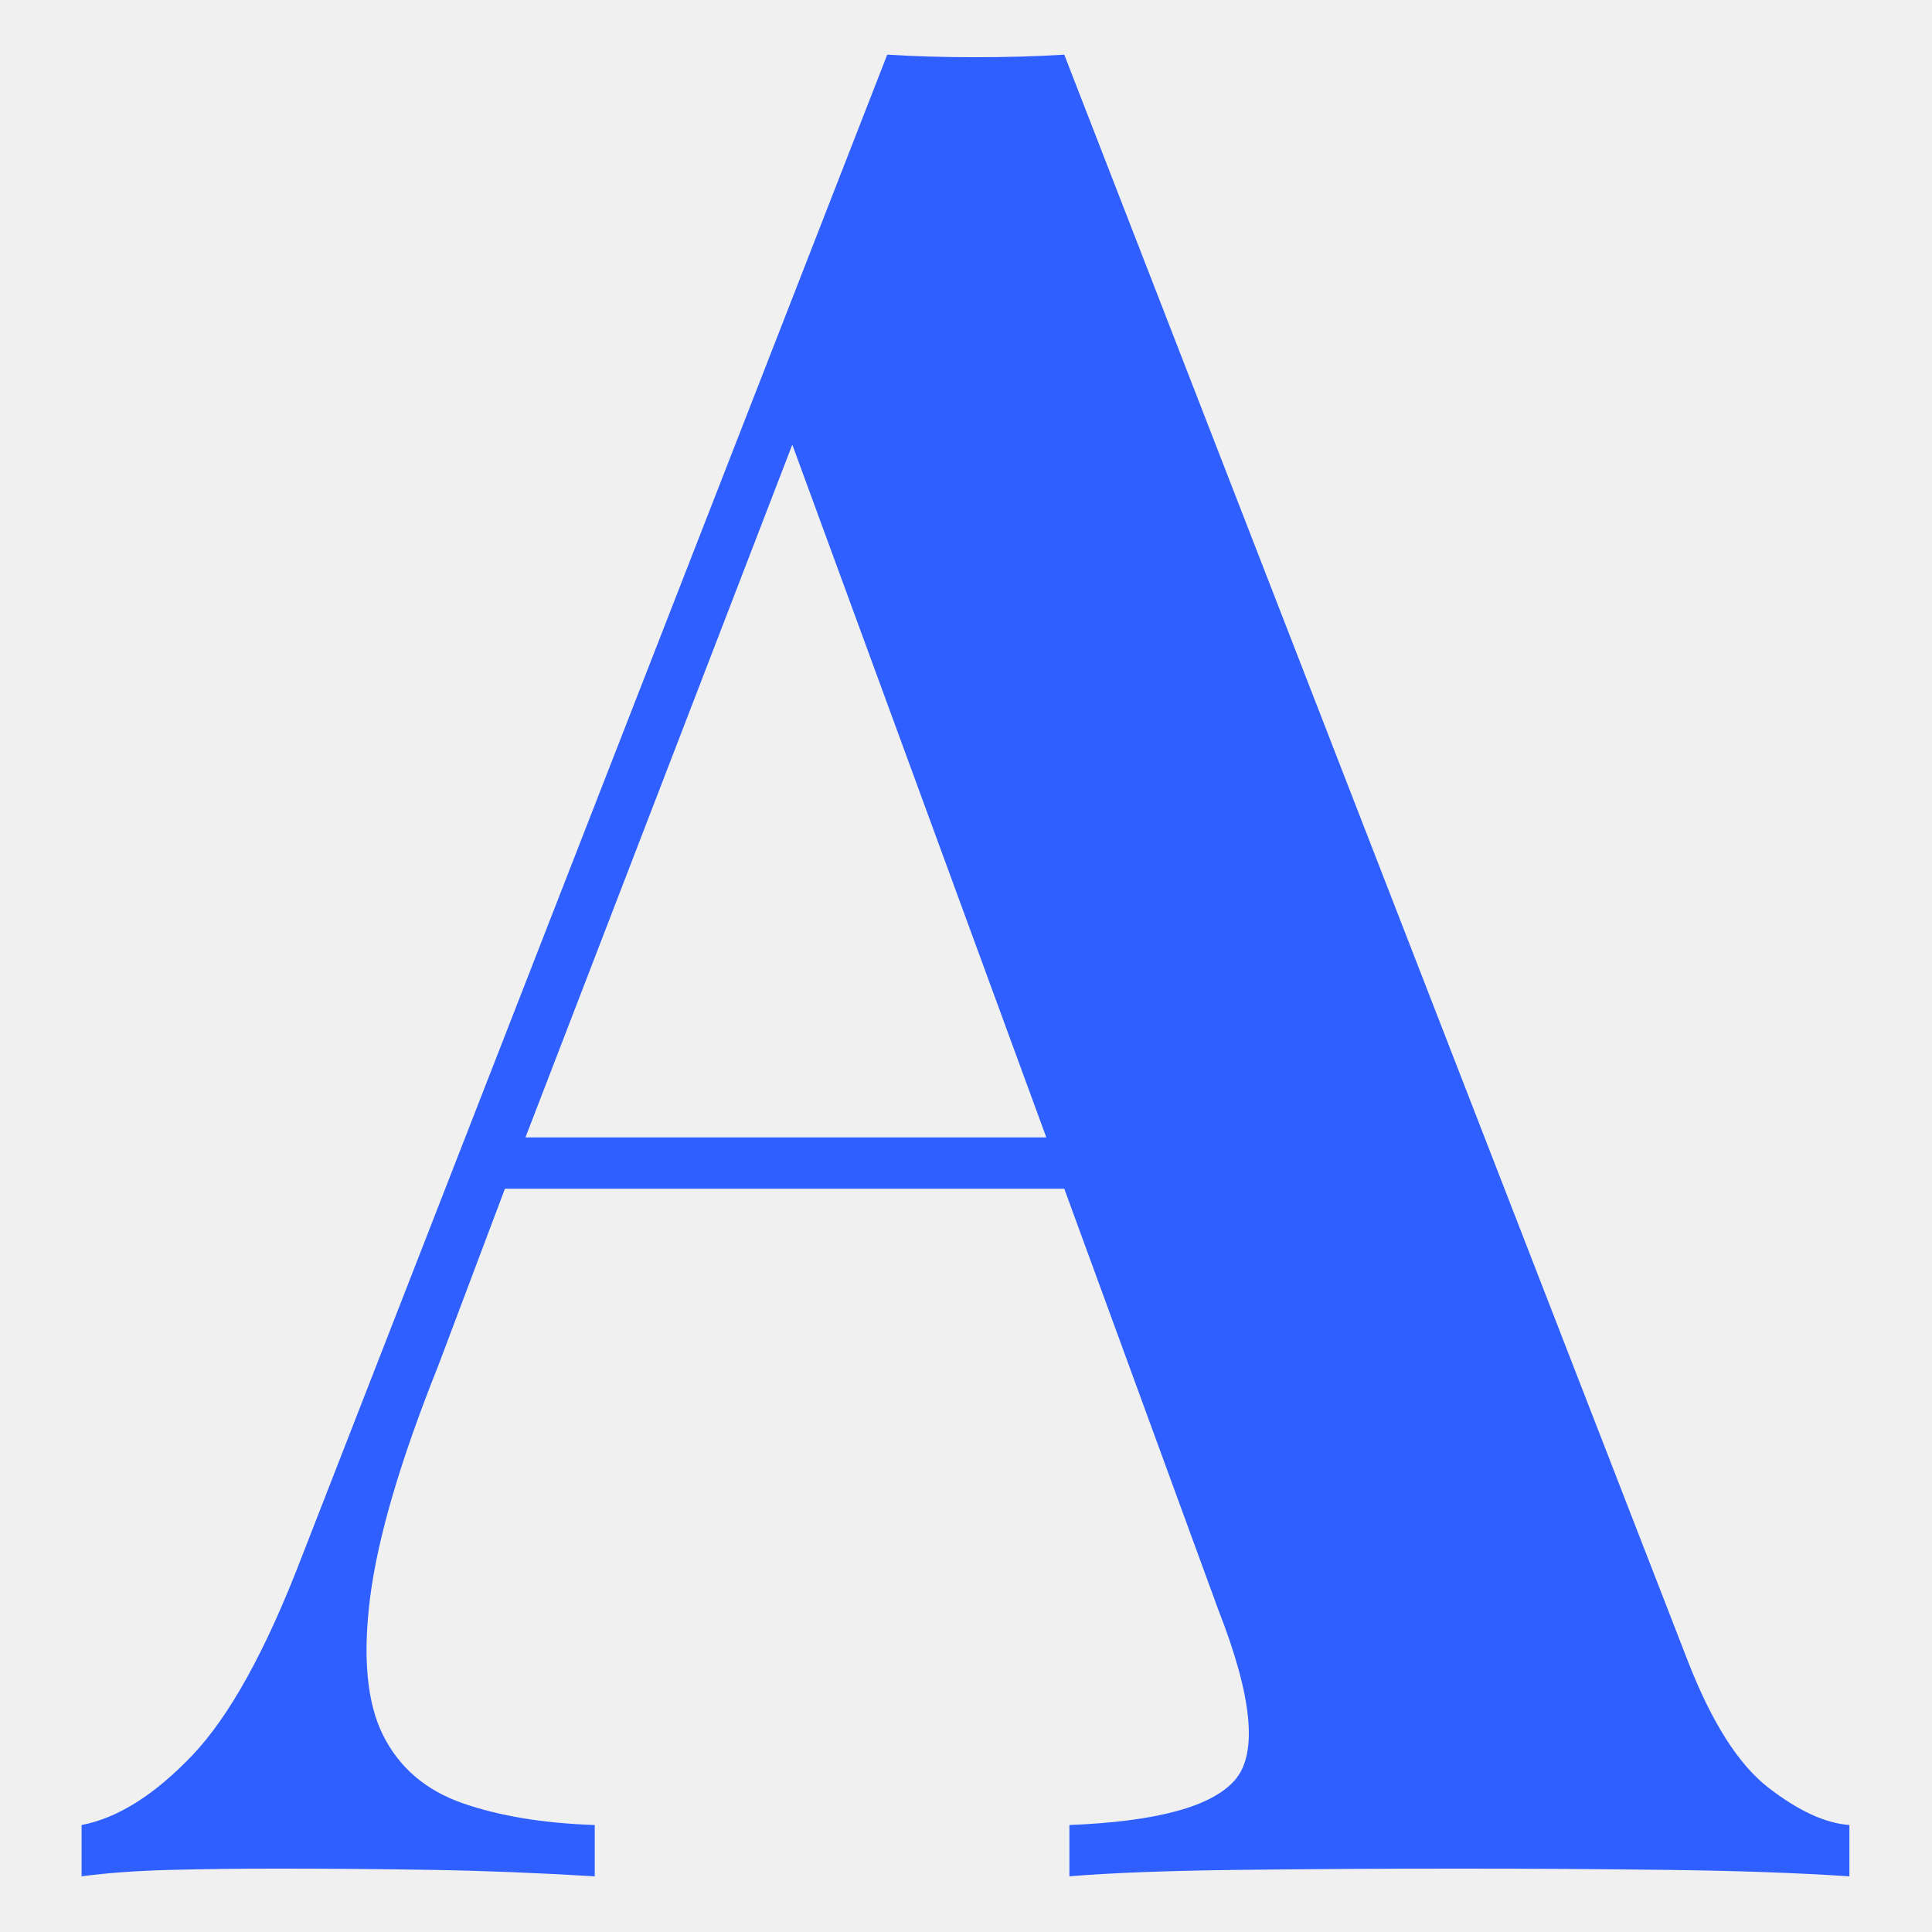
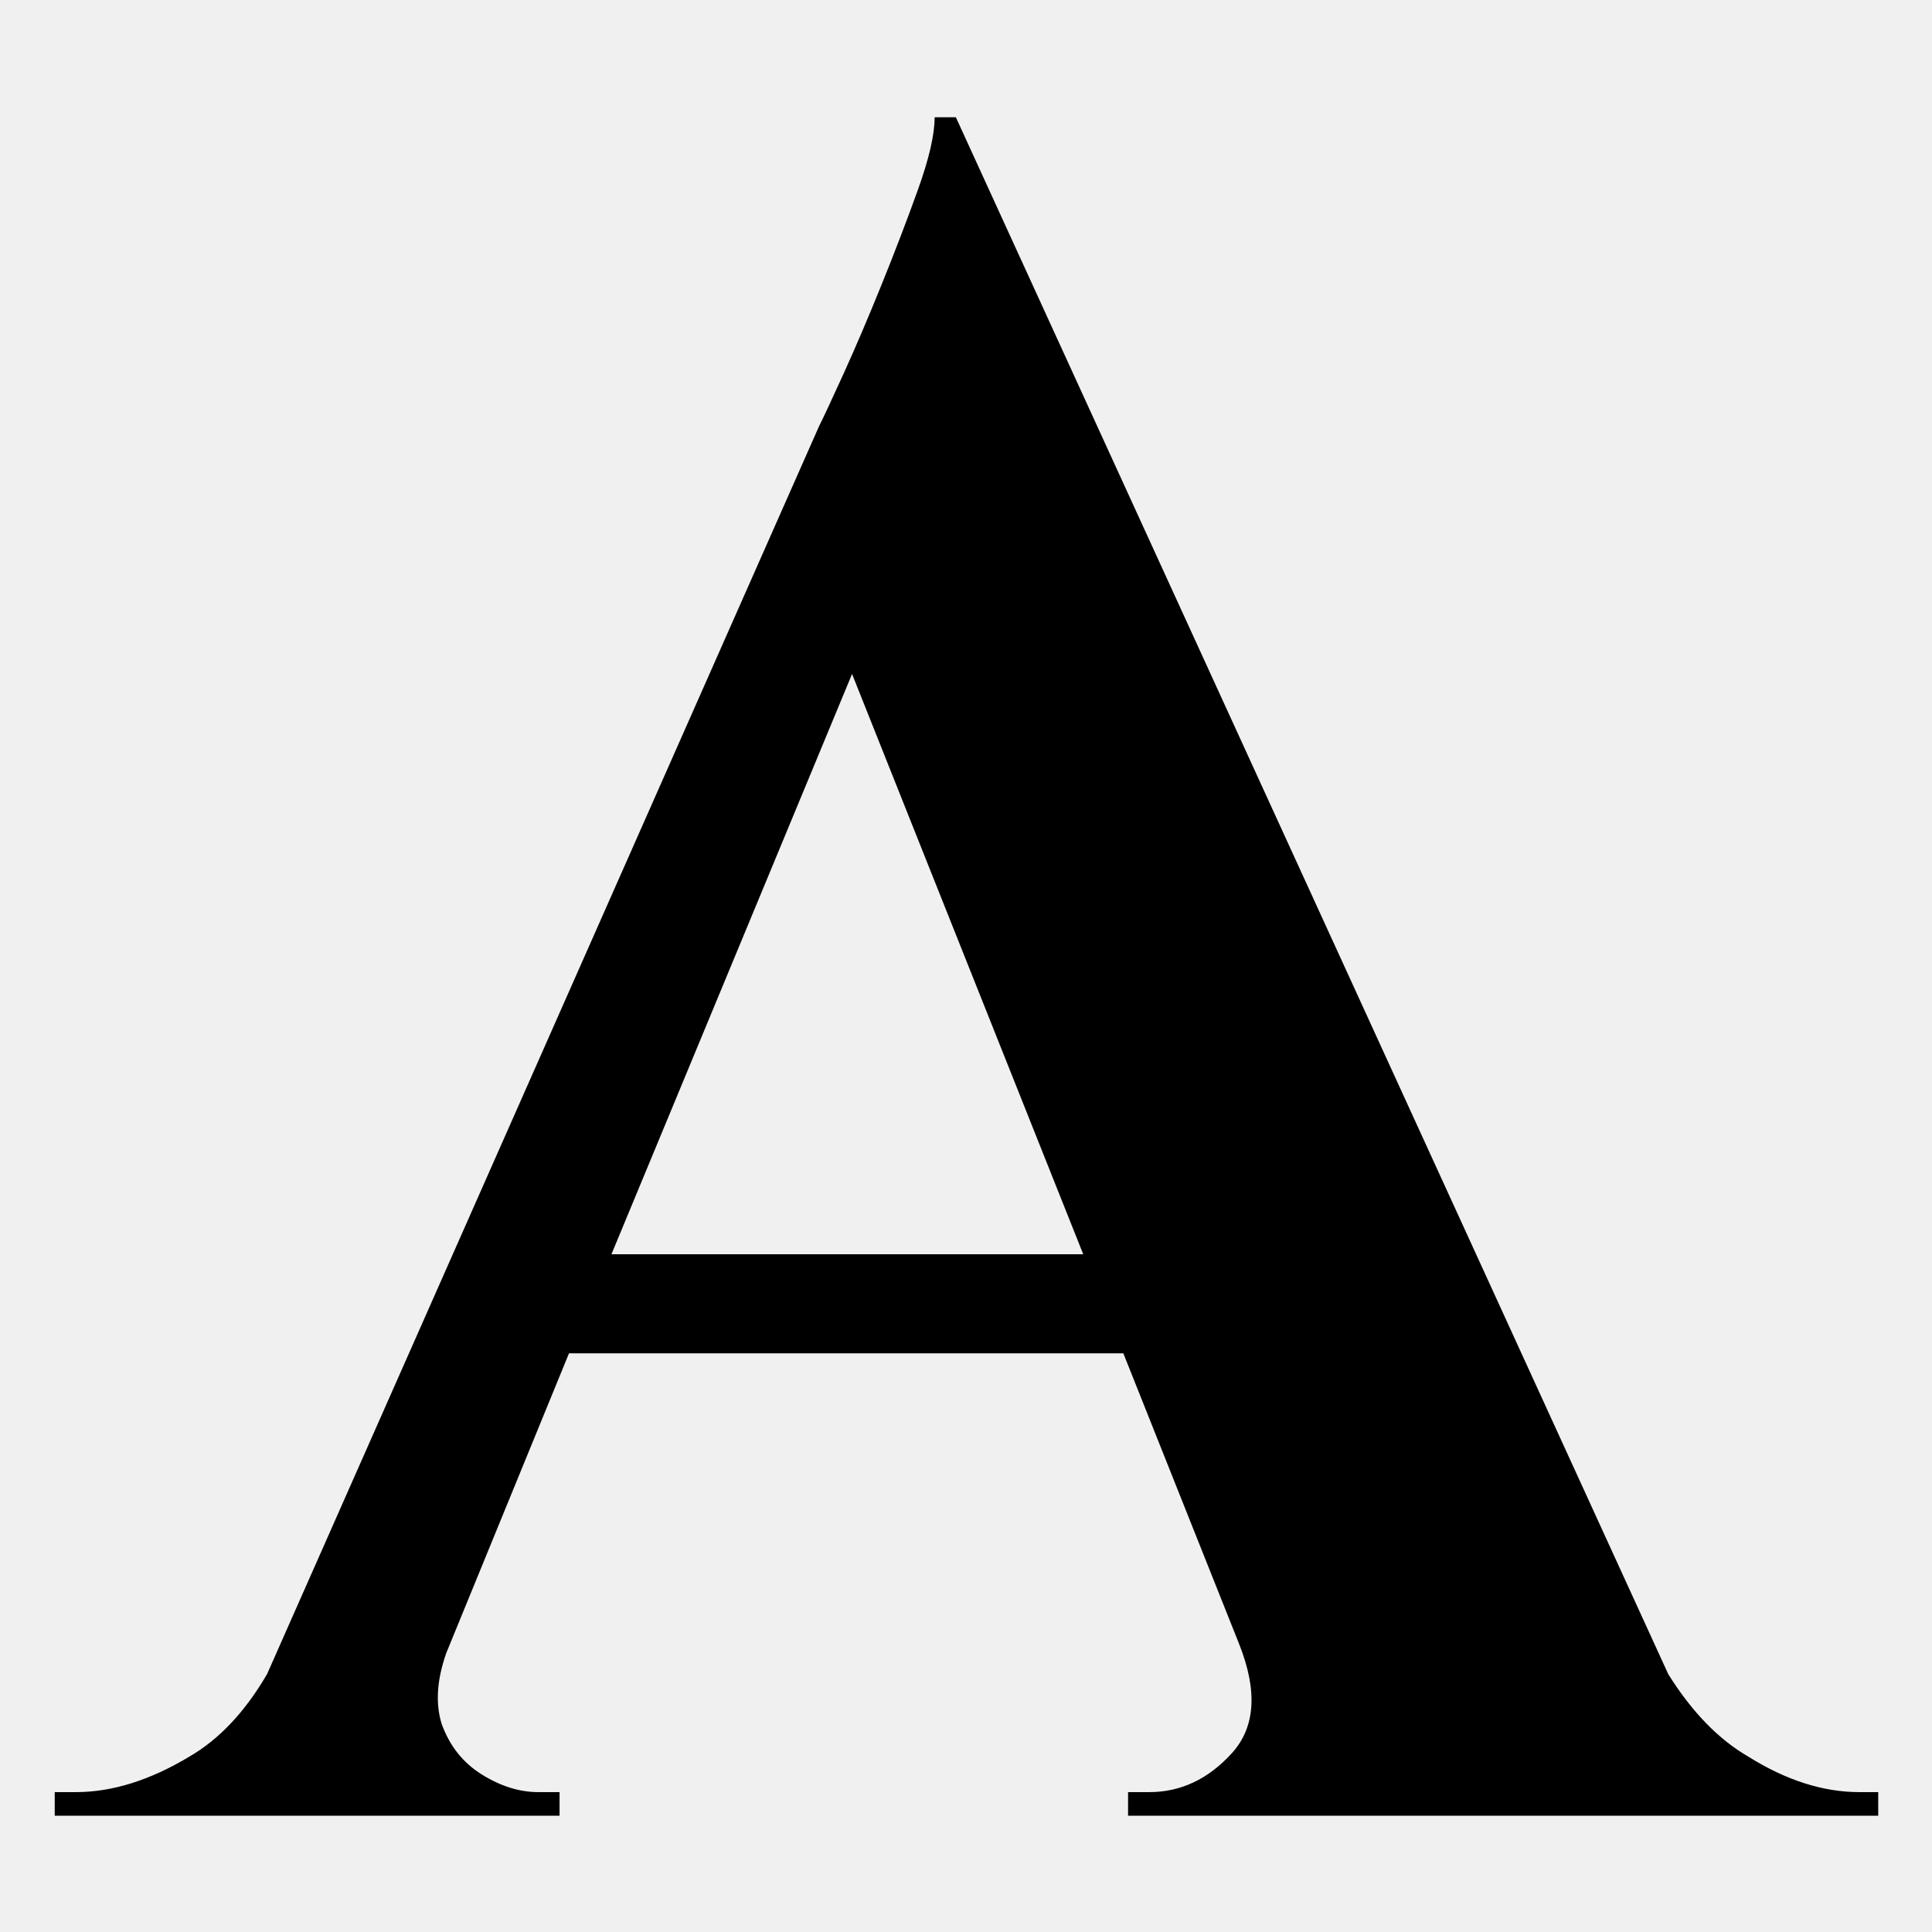
- <svg xmlns="http://www.w3.org/2000/svg" viewBox="0 0 753 753">
-   <path fill="#2f5fff" d="M414.8 21.3L414.8 21.3L657.8 647.3Q671.8 683.3 689.3 696.8Q706.8 710.3 720.8 711.3L720.8 711.3L720.8 731.3Q690.8 729.3 650.3 728.8Q609.8 728.3 568.8 728.3L568.8 728.3Q522.8 728.3 481.8 728.8Q440.8 729.3 416.8 731.3L416.8 731.3L416.8 711.3Q467.8 709.3 481.3 693.8Q494.8 678.3 474.8 627.3L474.8 627.3L414.8 463.3L196.8 463.3L170.8 532.3Q148.8 587.3 144.3 622.3Q139.8 657.3 149.3 676.3Q158.8 695.3 180.3 702.8Q201.8 710.3 231.8 711.3L231.8 711.3L231.8 731.3Q198.8 729.3 168.8 728.8Q138.8 728.3 107.8 728.3L107.8 728.3Q85.8 728.3 66.3 728.8Q46.8 729.3 31.8 731.3L31.8 731.3L31.8 711.3Q52.8 707.3 74.8 684.3Q96.8 661.3 117.8 606.3L117.8 606.3L345.8 21.3Q361.8 22.3 380.3 22.3Q398.8 22.3 414.8 21.3ZM204.8 443.3L407.8 443.3L308.8 173.3L204.8 443.3Z" />
+ <svg xmlns="http://www.w3.org/2000/svg" viewBox="0 0 819 819">
+   <style>path{fill:#000}@media (prefers-color-scheme:dark){path{fill:#fff}}</style>
+   <path d="M396.2 49.7L405.2 49.7L707.2 709.7Q722.2 733.7 741.2 744.7L741.2 744.7Q765.2 759.7 788.2 759.7L788.2 759.7L796.2 759.7L796.2 769.7L478.2 769.7L478.2 759.7L487.2 759.7Q507.2 759.7 522.2 743.2Q537.2 726.7 525.2 696.7L525.2 696.7L525.2 696.7L476.2 573.7L241.2 573.7L189.2 700.7Q183.2 717.7 187.2 730.7L187.2 730.7Q192.2 744.7 204.2 752.2Q216.2 759.7 228.2 759.7L228.2 759.7L237.2 759.7L237.2 769.7L23.2 769.7L23.2 759.7L32.2 759.7Q55.2 759.7 80.2 744.7L80.2 744.7Q99.2 733.7 113.2 709.7L113.2 709.7L347.2 180.7Q350.2 174.7 357.7 158.2Q365.2 141.7 373.7 120.7Q382.2 99.7 389.2 80.2Q396.2 60.7 396.2 49.7L396.2 49.7ZM361.2 285.7L259.2 531.7L459.2 531.7L361.2 285.7Z" />
</svg>
